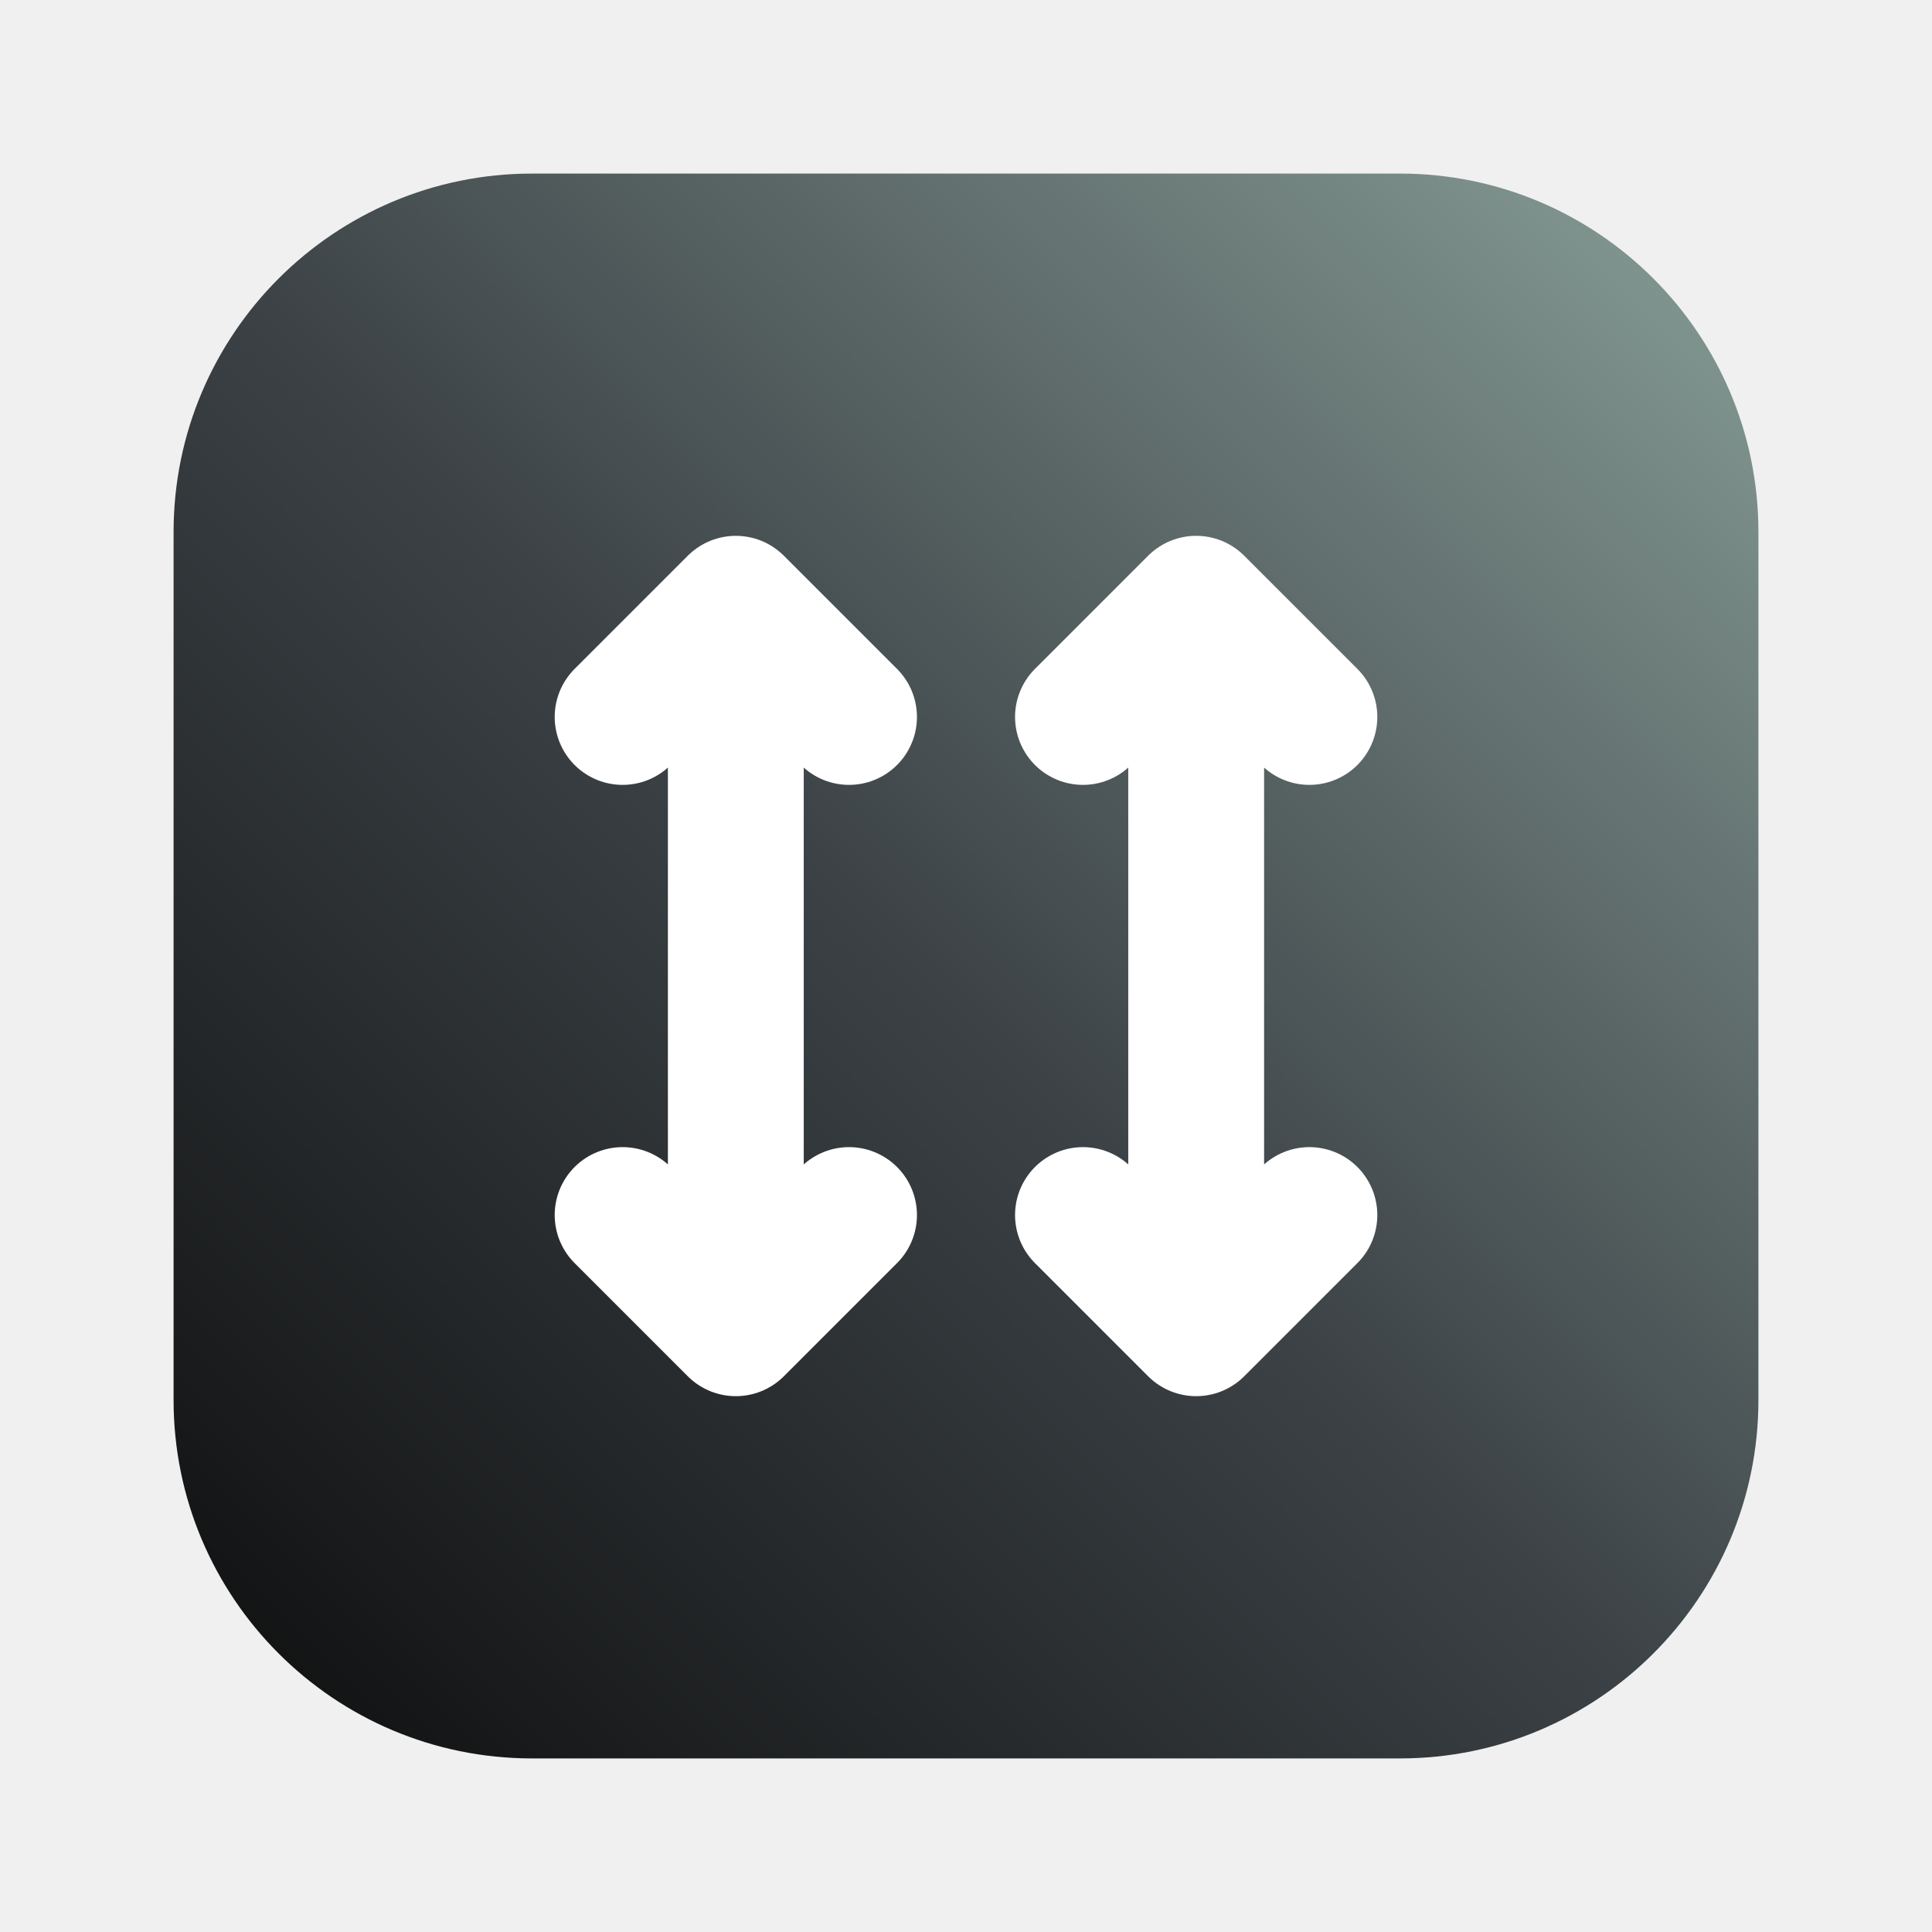
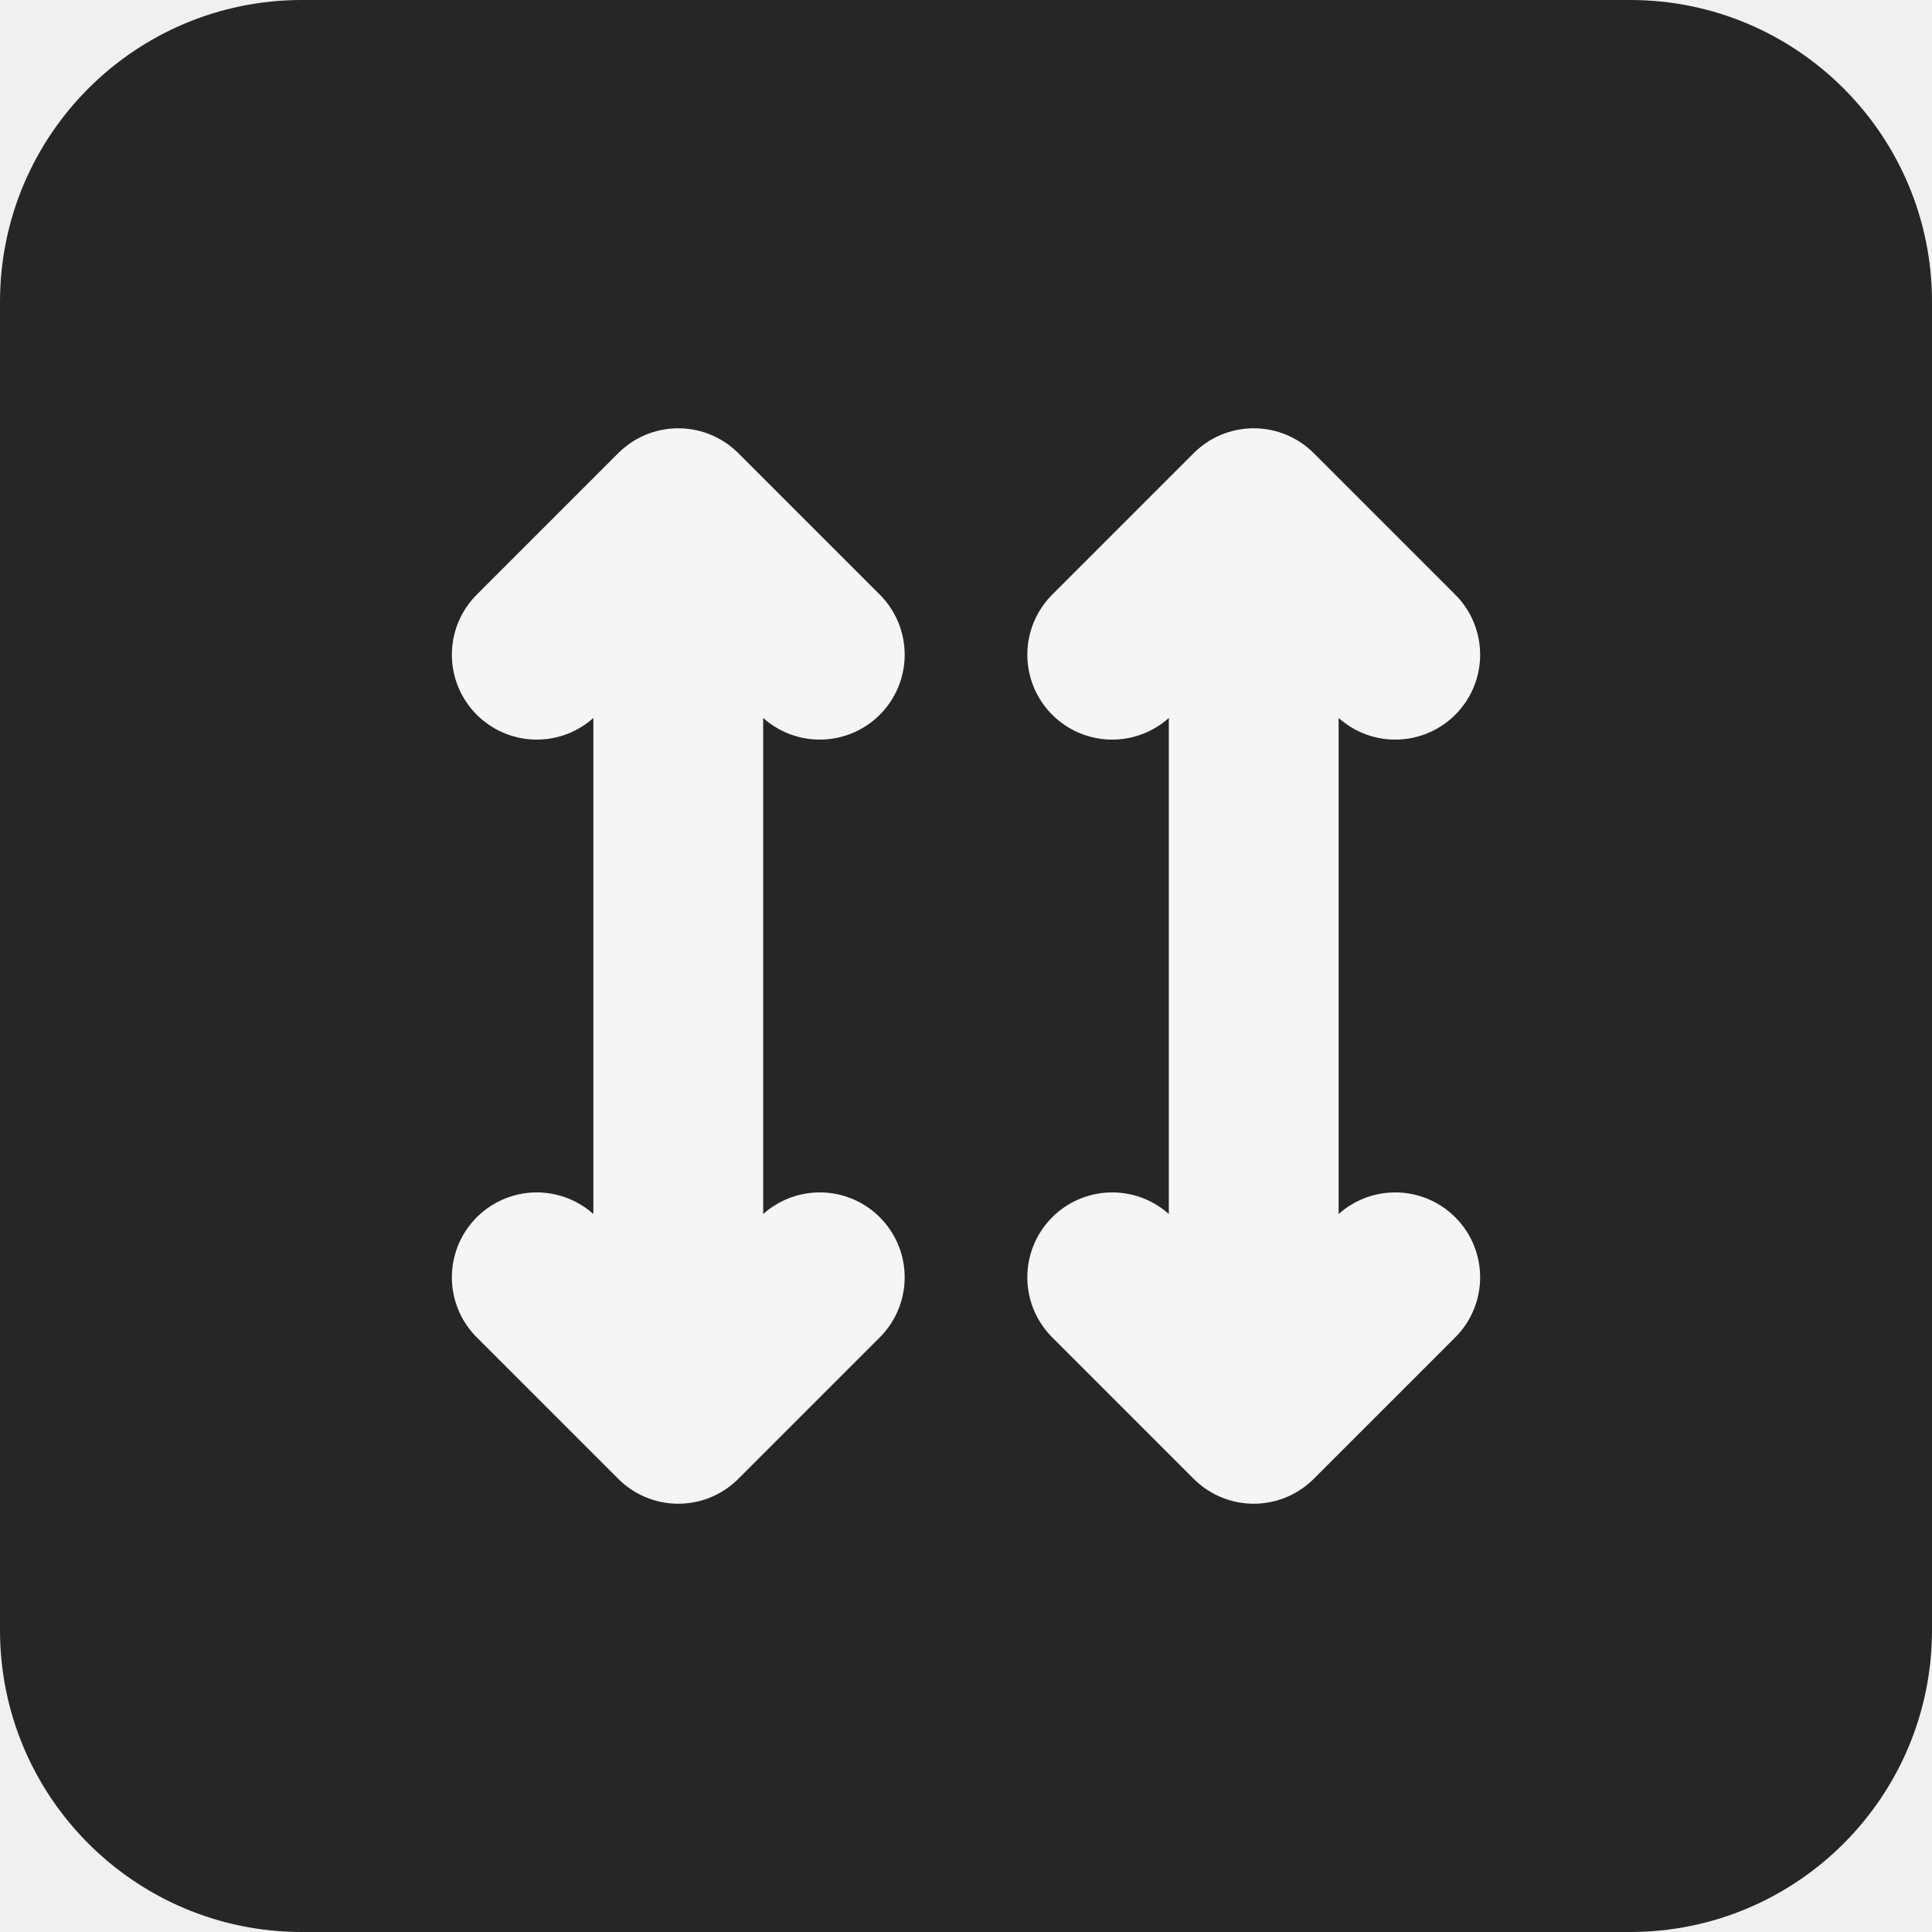
<svg xmlns="http://www.w3.org/2000/svg" viewBox="0 0 1024 1024" role="img" aria-labelledby="title description">
-   <defs>
-     <linearGradient id="icon-gradient" x1="0" y1="1" x2="1" y2="0">
-       <stop offset="0" stop-color="#0D0D0D" />
-       <stop offset="0.48" stop-color="#3B4145" />
-       <stop offset="1" stop-color="#899F98" />
-     </linearGradient>
-   </defs>
-   <rect x="92" y="92" width="840" height="840" rx="190" fill="url(#icon-gradient)" />
-   <path d="M390 320V704M330 380 390 320 450 380M330 644 390 704 450 644M634 320V704M574 380 634 320 694 380M574 644 634 704 694 644" fill="none" stroke="#FFFFFF" stroke-width="72" stroke-linecap="round" stroke-linejoin="round" />
+   <rect width="1024" height="1024" rx="160" fill="#262626" />
+   <path transform="translate(512 512) scale(1.25) translate(-512 -512)" d="M390 320V704M330 380 390 320 450 380M330 644 390 704 450 644M634 320V704M574 380 634 320 694 380M574 644 634 704 694 644" fill="none" stroke="#F5F5F5" stroke-width="72" stroke-linecap="round" stroke-linejoin="round" />
</svg>
